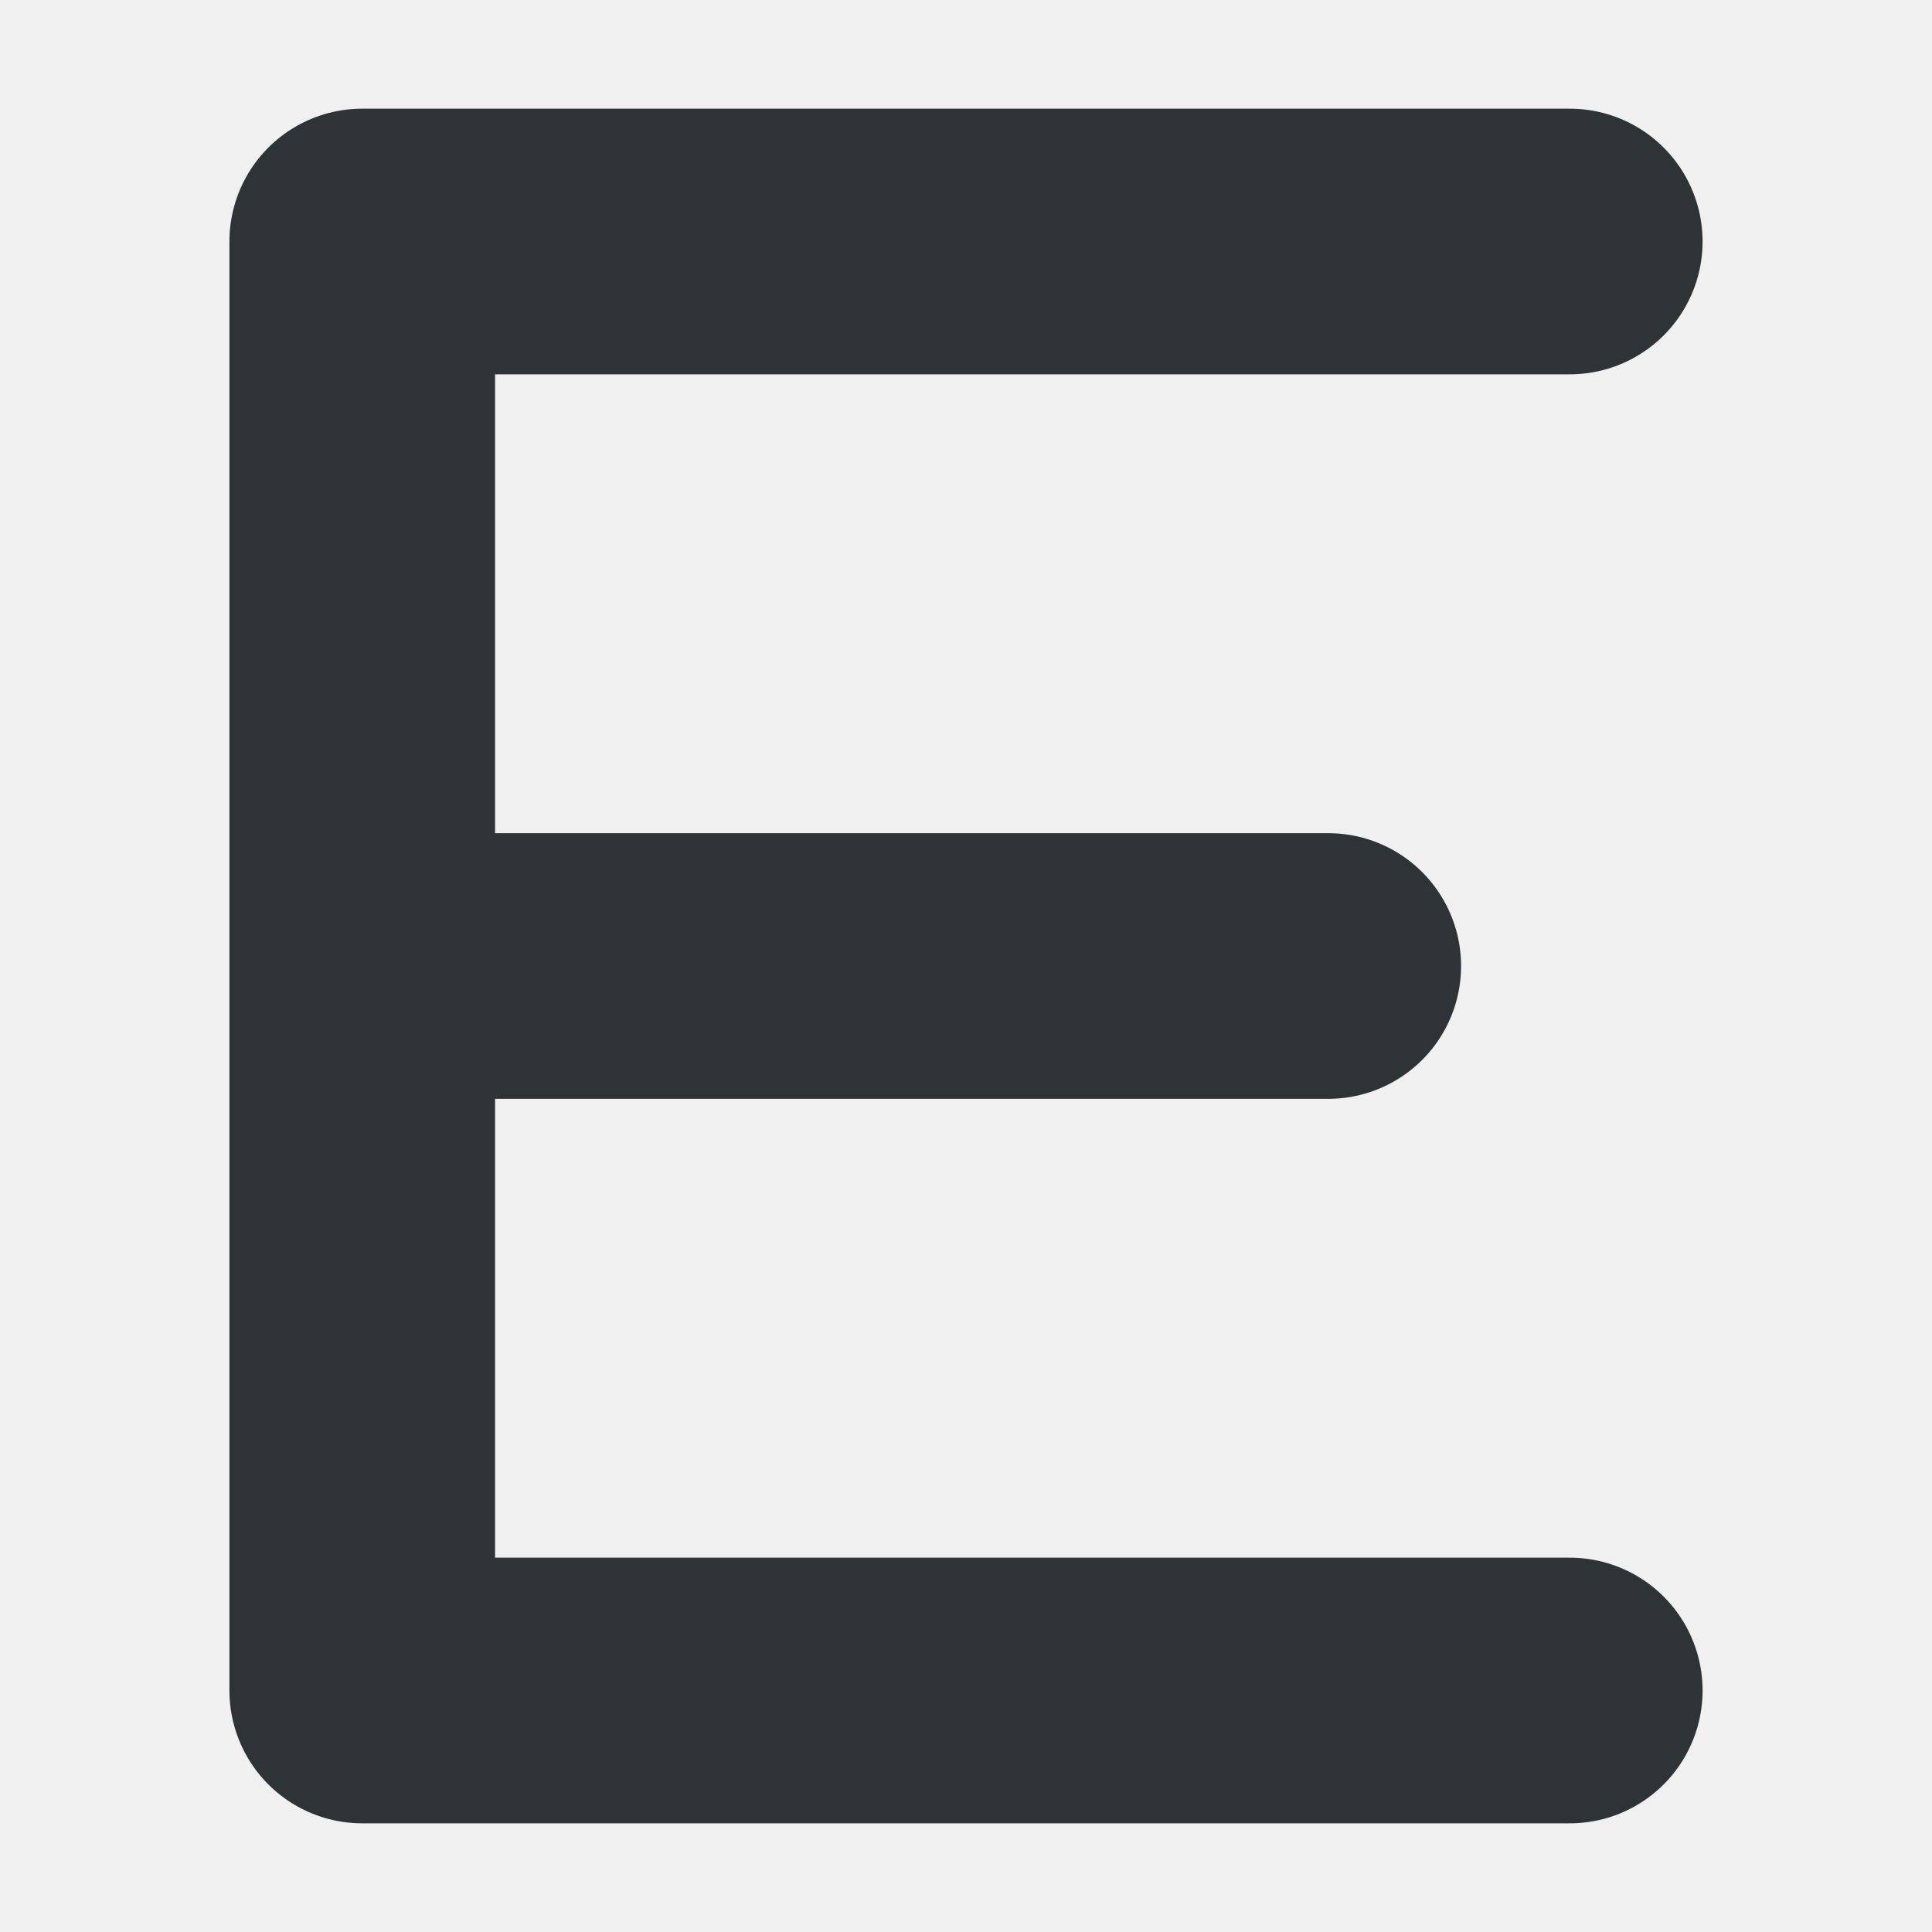
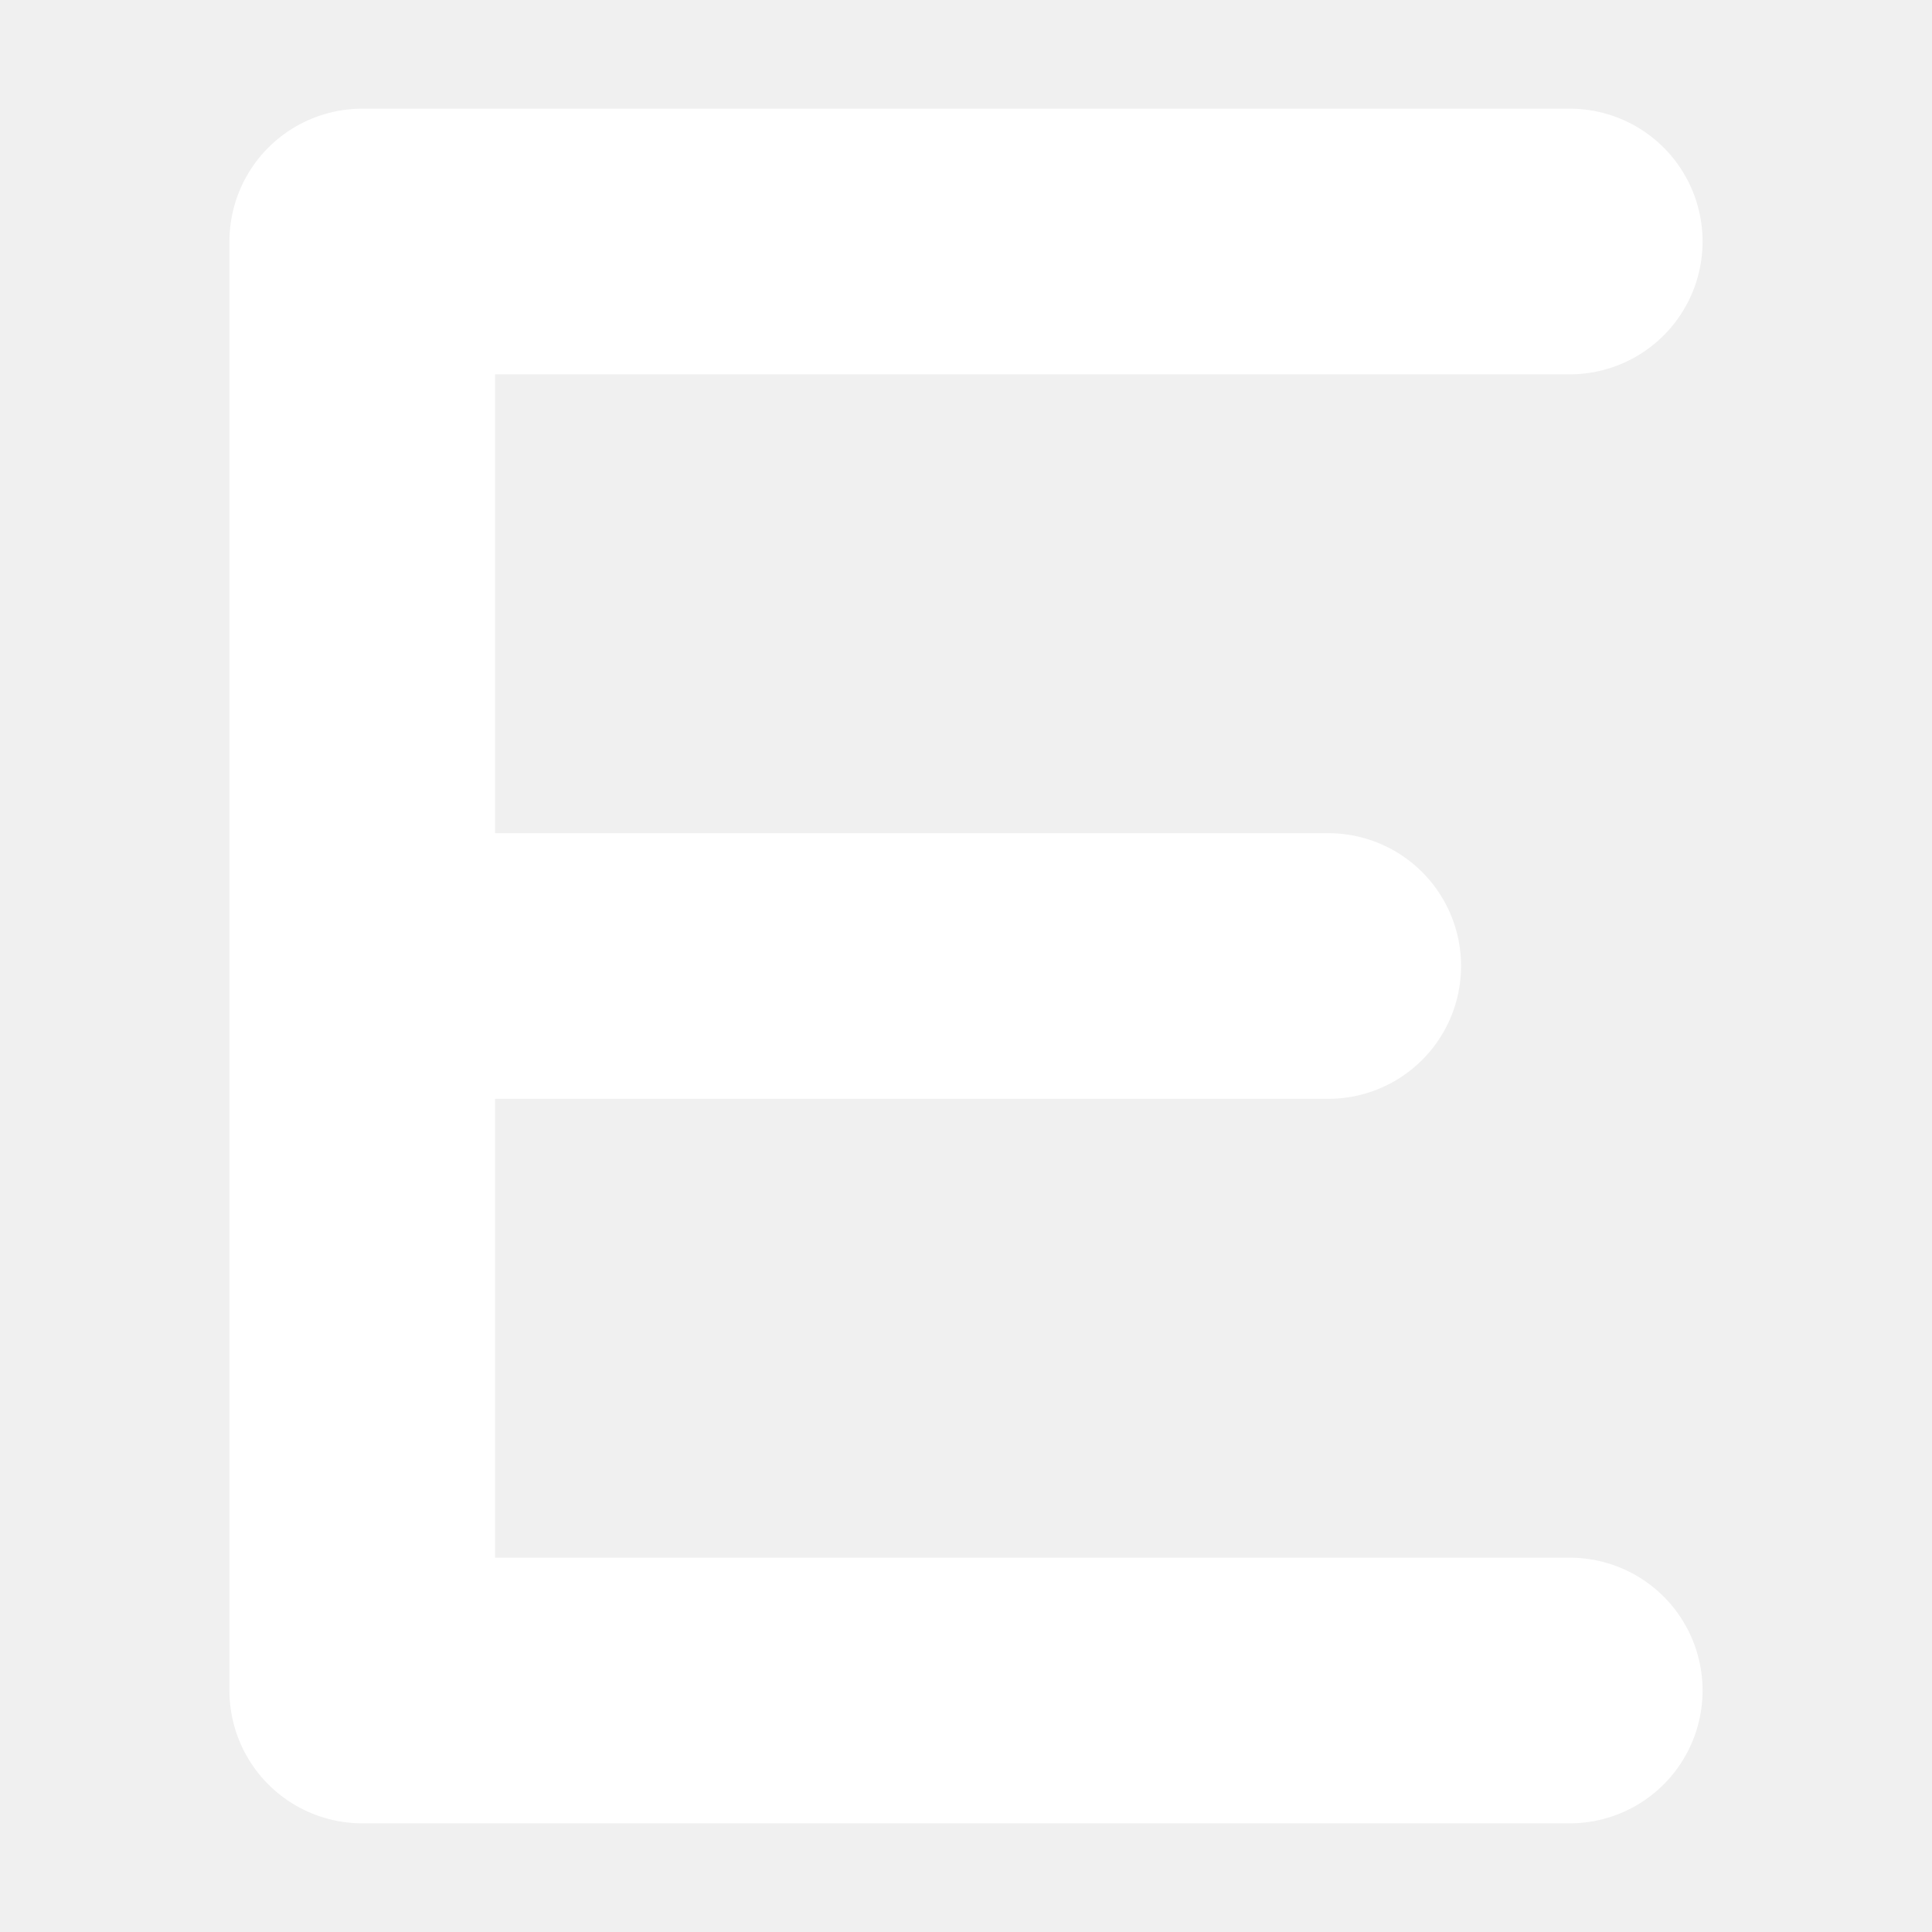
<svg xmlns="http://www.w3.org/2000/svg" height="16px" viewBox="0 0 16 16" width="16px">
-   <path d="M 13 2 L 3 2 L 3 14 L 13 14            M 3 8 L 11 8" fill="none" stroke="#2e3436" stroke-width="2.2" stroke-linecap="round" stroke-linejoin="round" />
+   <path d="M 13 2 L 3 2 L 3 14 L 13 14            M 3 8 L 11 8" fill="none" stroke="#FFFFFF" stroke-width="2.2" stroke-linecap="round" stroke-linejoin="round" />
</svg>
